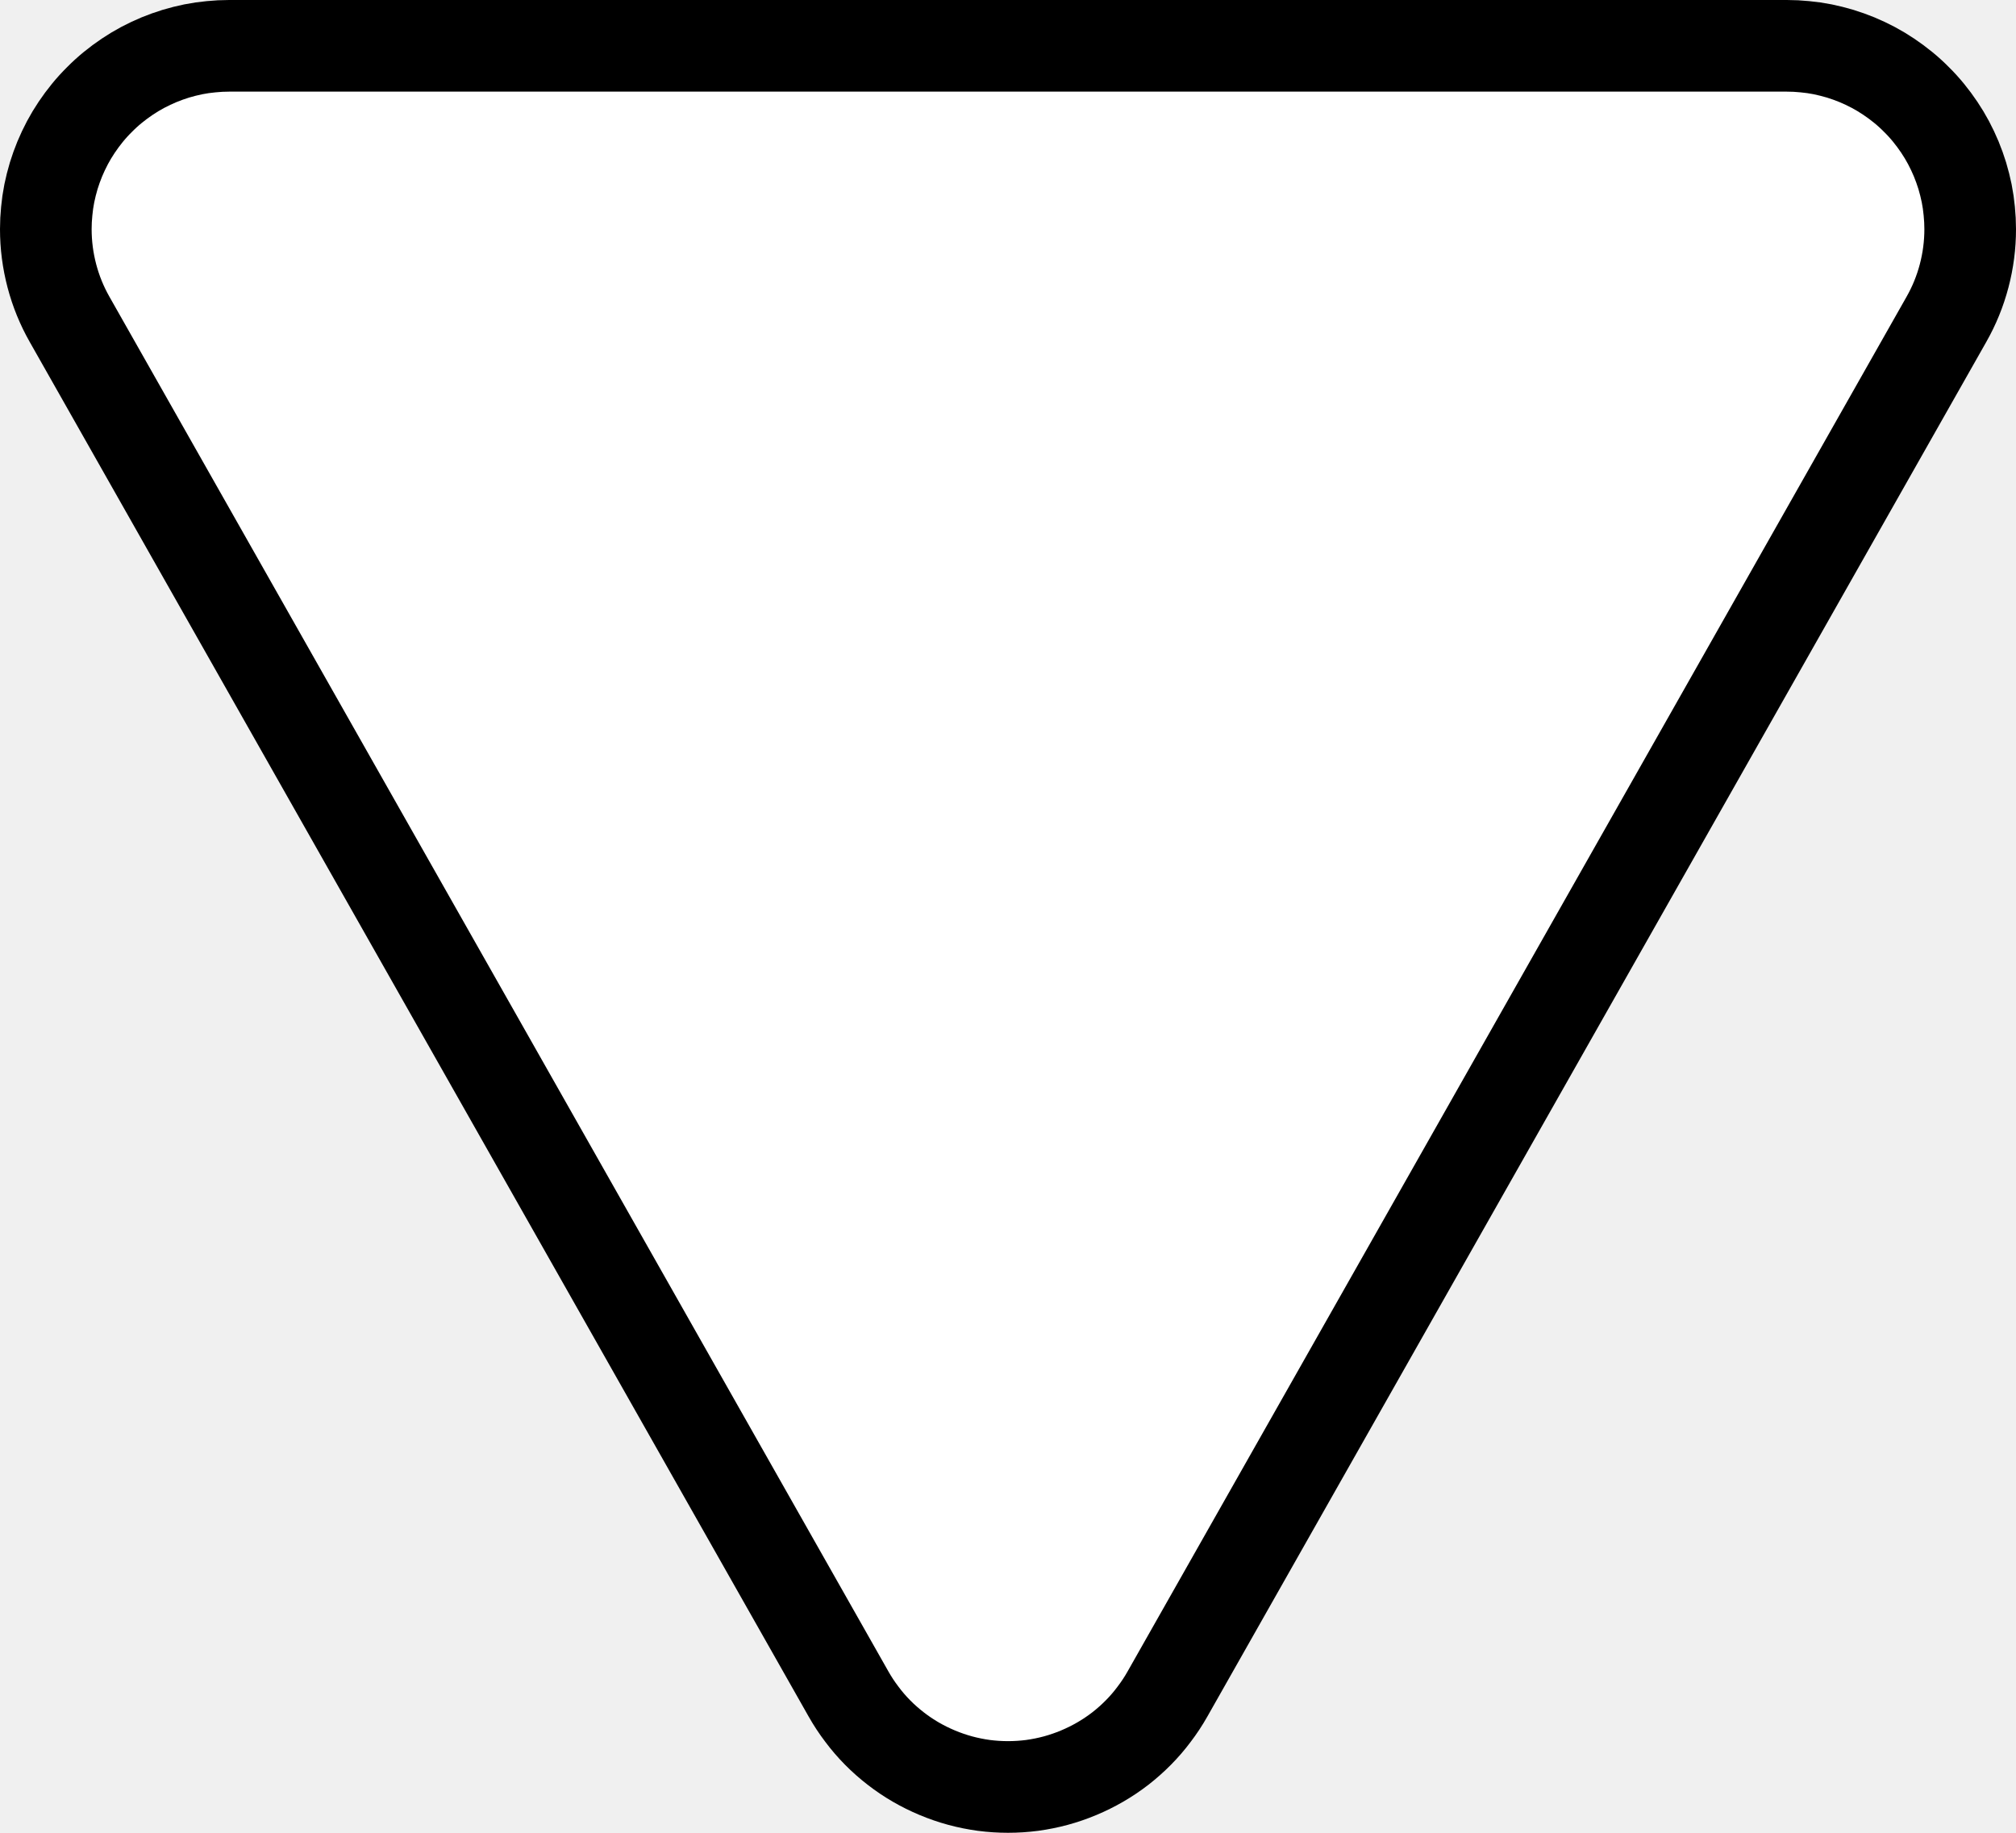
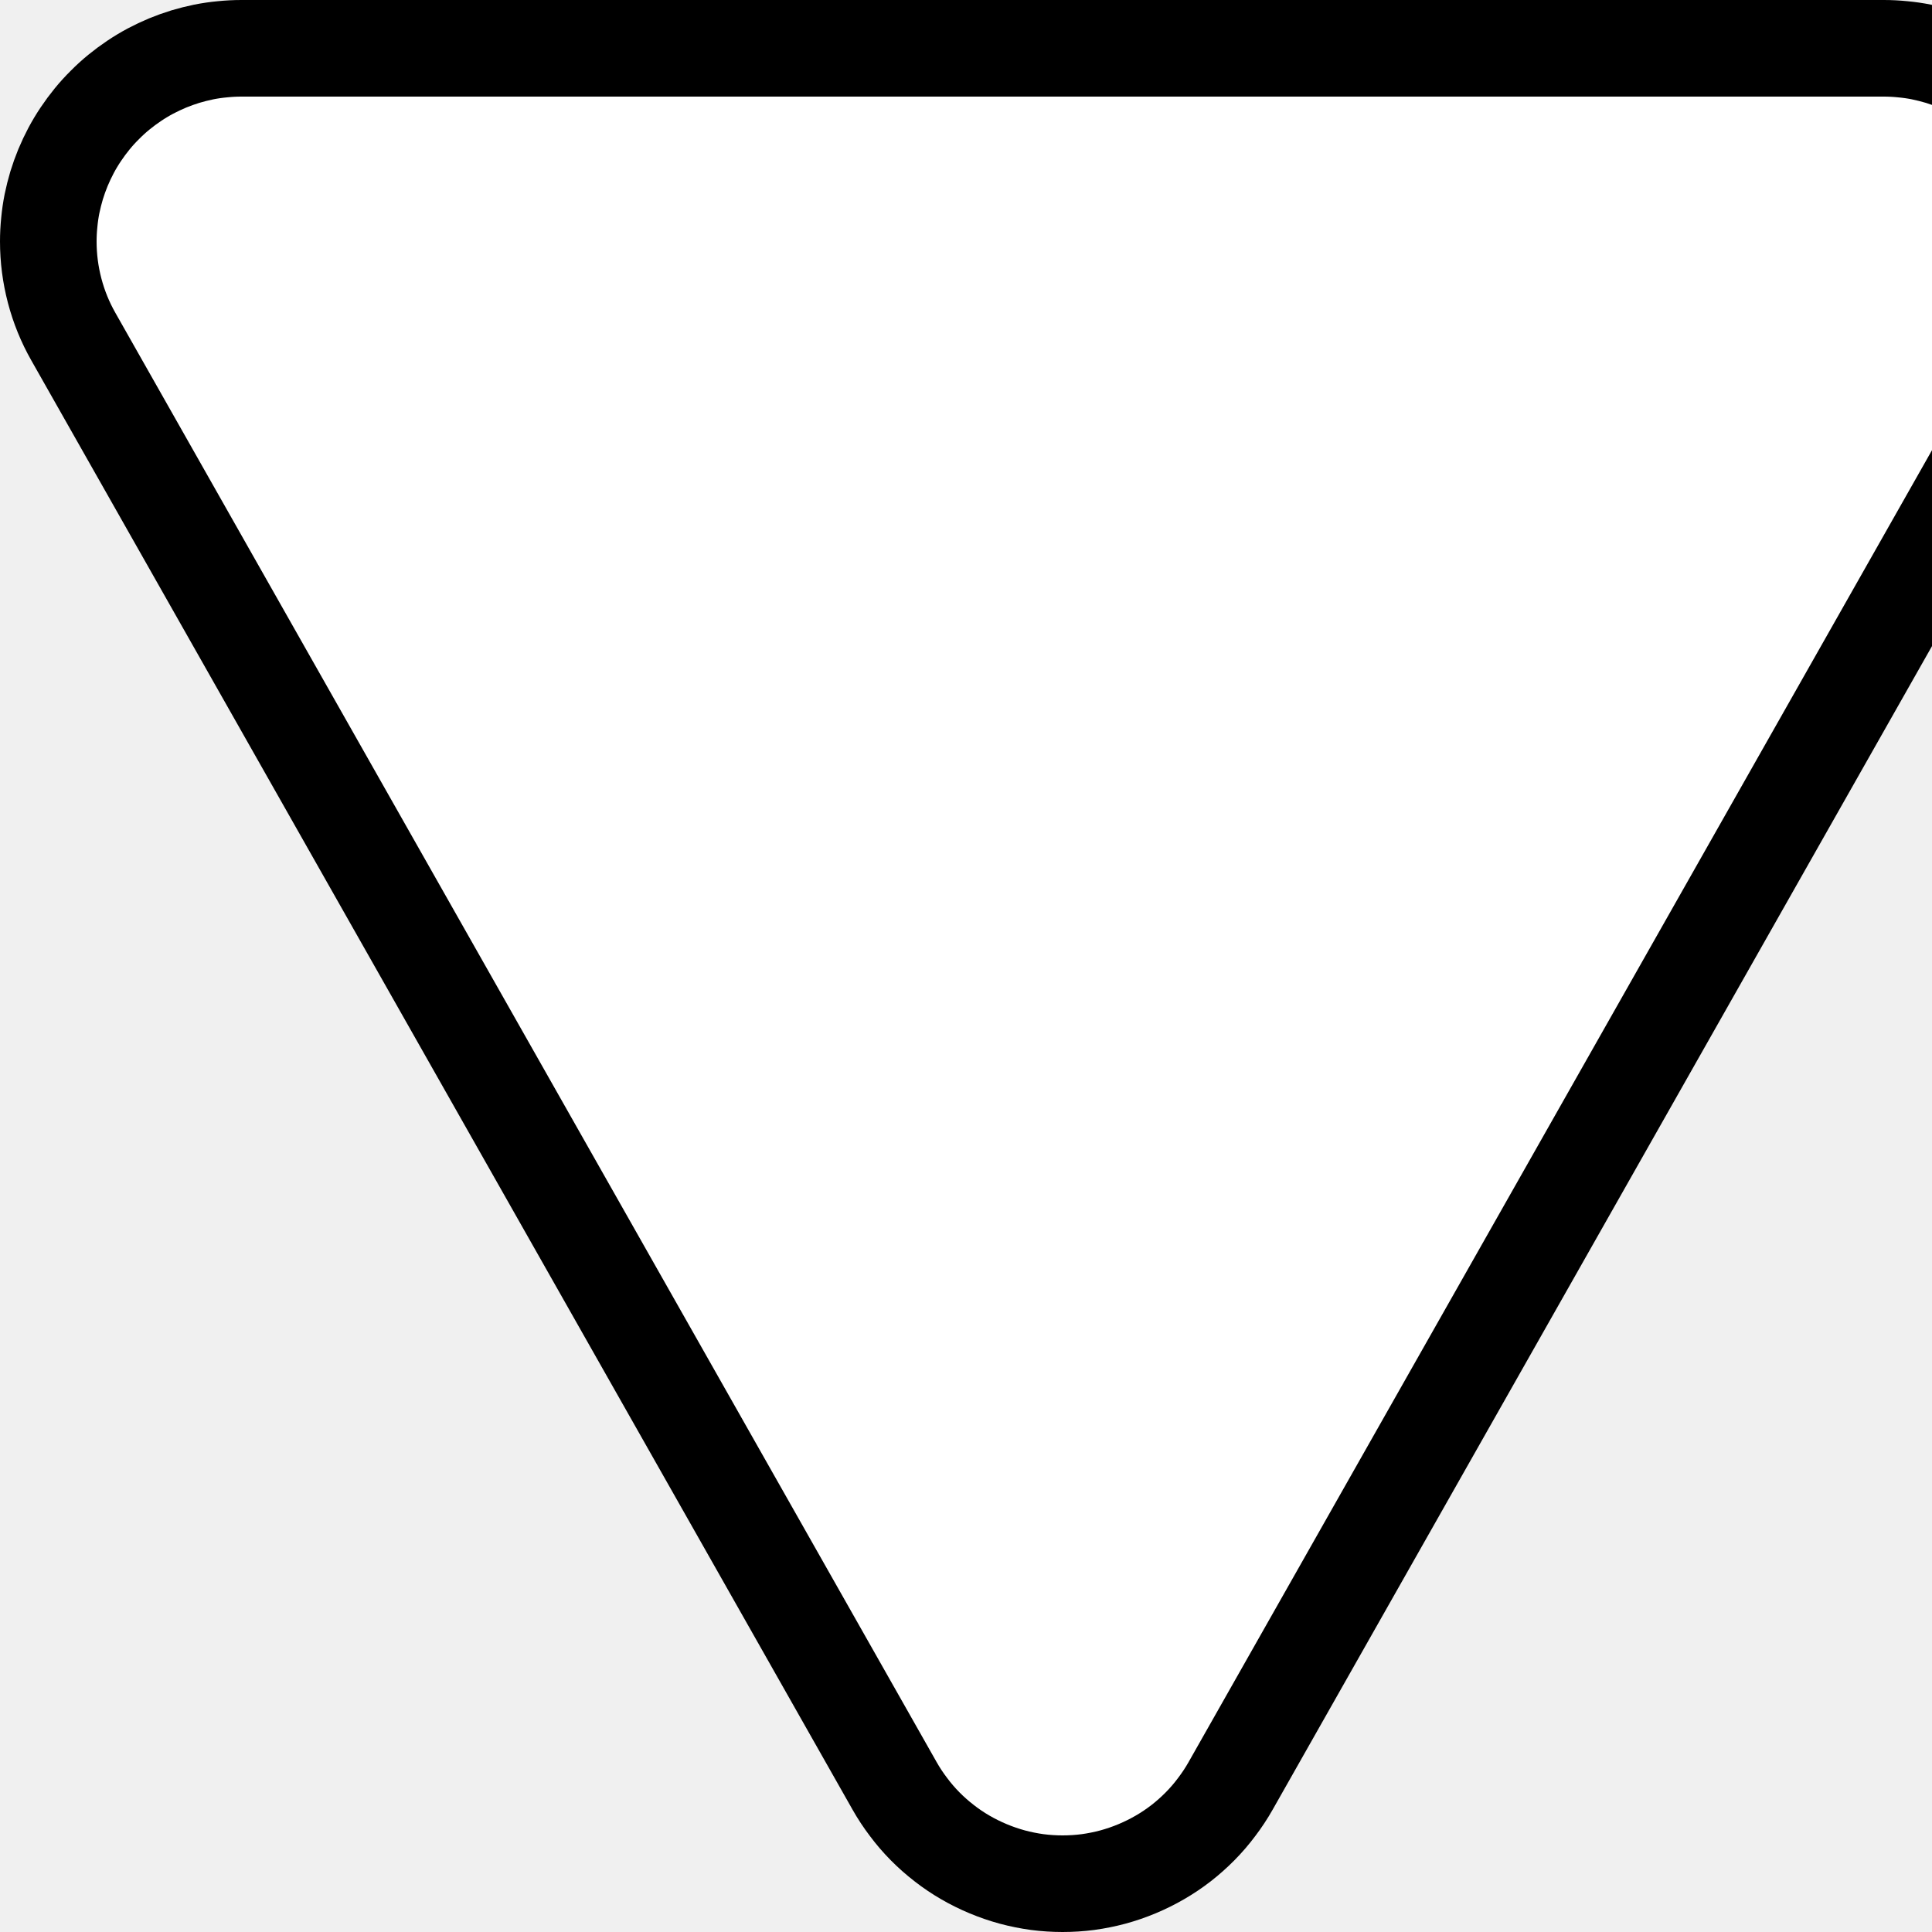
- <svg xmlns="http://www.w3.org/2000/svg" width="22" height="20">
-   <path fill="white" d="M11 19.5L11 19.5Q10.868 19.5 10.737 19.483Q10.606 19.465 10.479 19.431Q10.351 19.396 10.229 19.345Q10.107 19.294 9.993 19.228Q9.879 19.162 9.775 19.081Q9.67 19 9.577 18.906Q9.484 18.812 9.405 18.706Q9.325 18.601 9.26 18.486L0.76 3.486Q0.632 3.261 0.566 3.01Q0.5 2.759 0.5 2.5L0.5 2.5Q0.5 2.402 0.51 2.304Q0.519 2.206 0.538 2.11Q0.558 2.013 0.586 1.919Q0.615 1.825 0.652 1.735Q0.69 1.644 0.736 1.557Q0.782 1.471 0.837 1.389Q0.892 1.307 0.954 1.231Q1.016 1.155 1.086 1.086Q1.155 1.016 1.231 0.954Q1.307 0.892 1.389 0.837Q1.471 0.782 1.557 0.736Q1.644 0.69 1.735 0.652Q1.825 0.615 1.919 0.586Q2.013 0.558 2.11 0.538Q2.206 0.519 2.304 0.51Q2.402 0.5 2.5 0.5L19.5 0.5Q19.598 0.5 19.696 0.51Q19.794 0.519 19.89 0.538Q19.986 0.558 20.081 0.586Q20.175 0.615 20.265 0.652Q20.356 0.69 20.443 0.736Q20.529 0.782 20.611 0.837Q20.693 0.892 20.769 0.954Q20.845 1.016 20.914 1.086Q20.984 1.155 21.046 1.231Q21.108 1.307 21.163 1.389Q21.218 1.471 21.264 1.557Q21.31 1.644 21.348 1.735Q21.385 1.825 21.414 1.919Q21.442 2.013 21.462 2.11Q21.481 2.206 21.49 2.304Q21.5 2.402 21.5 2.5L21.5 2.5Q21.5 2.759 21.434 3.01Q21.368 3.261 21.24 3.486L12.74 18.486Q12.675 18.601 12.595 18.706Q12.516 18.812 12.423 18.906Q12.33 19 12.226 19.081Q12.121 19.162 12.007 19.228Q11.893 19.294 11.771 19.345Q11.649 19.396 11.521 19.431Q11.394 19.465 11.263 19.483Q11.132 19.5 11 19.5Z" />
-   <path fill="none" stroke="black" stroke-width="1" stroke-miterlimit="10" d="M11 19.5L11 19.5Q10.868 19.5 10.737 19.483Q10.606 19.465 10.479 19.431Q10.351 19.396 10.229 19.345Q10.107 19.294 9.993 19.228Q9.879 19.162 9.775 19.081Q9.67 19 9.577 18.906Q9.484 18.812 9.405 18.706Q9.325 18.601 9.26 18.486L0.76 3.486Q0.632 3.261 0.566 3.01Q0.5 2.759 0.5 2.5L0.5 2.5Q0.5 2.402 0.51 2.304Q0.519 2.206 0.538 2.11Q0.558 2.013 0.586 1.919Q0.615 1.825 0.652 1.735Q0.69 1.644 0.736 1.557Q0.782 1.471 0.837 1.389Q0.892 1.307 0.954 1.231Q1.016 1.155 1.086 1.086Q1.155 1.016 1.231 0.954Q1.307 0.892 1.389 0.837Q1.471 0.782 1.557 0.736Q1.644 0.69 1.735 0.652Q1.825 0.615 1.919 0.586Q2.013 0.558 2.11 0.538Q2.206 0.519 2.304 0.51Q2.402 0.5 2.5 0.5L19.5 0.5Q19.598 0.5 19.696 0.51Q19.794 0.519 19.89 0.538Q19.986 0.558 20.081 0.586Q20.175 0.615 20.265 0.652Q20.356 0.69 20.443 0.736Q20.529 0.782 20.611 0.837Q20.693 0.892 20.769 0.954Q20.845 1.016 20.914 1.086Q20.984 1.155 21.046 1.231Q21.108 1.307 21.163 1.389Q21.218 1.471 21.264 1.557Q21.31 1.644 21.348 1.735Q21.385 1.825 21.414 1.919Q21.442 2.013 21.462 2.11Q21.481 2.206 21.49 2.304Q21.5 2.402 21.5 2.5L21.5 2.5Q21.5 2.759 21.434 3.01Q21.368 3.261 21.24 3.486L12.74 18.486Q12.675 18.601 12.595 18.706Q12.516 18.812 12.423 18.906Q12.33 19 12.226 19.081Q12.121 19.162 12.007 19.228Q11.893 19.294 11.771 19.345Q11.649 19.396 11.521 19.431Q11.394 19.465 11.263 19.483Q11.132 19.5 11 19.5Z" />
+ <svg xmlns="http://www.w3.org/2000/svg" width="20" height="20" viewBox="0 0 20.0 20.0">
+   <g transform="scale(1.0)">
+     <path fill="white" d="M11 19.5L11 19.5Q10.868 19.5 10.737 19.483Q10.606 19.465 10.479 19.431Q10.351 19.396 10.229 19.345Q10.107 19.294 9.993 19.228Q9.879 19.162 9.775 19.081Q9.67 19 9.577 18.906Q9.484 18.812 9.405 18.706Q9.325 18.601 9.26 18.486L0.76 3.486Q0.632 3.261 0.566 3.01Q0.5 2.759 0.5 2.5L0.5 2.5Q0.5 2.402 0.51 2.304Q0.519 2.206 0.538 2.11Q0.558 2.013 0.586 1.919Q0.615 1.825 0.652 1.735Q0.69 1.644 0.736 1.557Q0.782 1.471 0.837 1.389Q0.892 1.307 0.954 1.231Q1.016 1.155 1.086 1.086Q1.155 1.016 1.231 0.954Q1.307 0.892 1.389 0.837Q1.471 0.782 1.557 0.736Q1.644 0.69 1.735 0.652Q1.825 0.615 1.919 0.586Q2.013 0.558 2.11 0.538Q2.206 0.519 2.304 0.51Q2.402 0.5 2.5 0.5L19.5 0.5Q19.598 0.5 19.696 0.51Q19.794 0.519 19.89 0.538Q19.986 0.558 20.081 0.586Q20.175 0.615 20.265 0.652Q20.356 0.69 20.443 0.736Q20.529 0.782 20.611 0.837Q20.693 0.892 20.769 0.954Q20.845 1.016 20.914 1.086Q20.984 1.155 21.046 1.231Q21.108 1.307 21.163 1.389Q21.218 1.471 21.264 1.557Q21.31 1.644 21.348 1.735Q21.385 1.825 21.414 1.919Q21.442 2.013 21.462 2.11Q21.481 2.206 21.49 2.304Q21.5 2.402 21.5 2.5L21.5 2.5Q21.5 2.759 21.434 3.01Q21.368 3.261 21.24 3.486L12.74 18.486Q12.675 18.601 12.595 18.706Q12.516 18.812 12.423 18.906Q12.33 19 12.226 19.081Q12.121 19.162 12.007 19.228Q11.893 19.294 11.771 19.345Q11.649 19.396 11.521 19.431Q11.394 19.465 11.263 19.483Q11.132 19.5 11 19.5Z" />
+     <path fill="none" stroke="black" stroke-width="1" stroke-miterlimit="10" d="M11 19.5L11 19.5Q10.868 19.5 10.737 19.483Q10.606 19.465 10.479 19.431Q10.351 19.396 10.229 19.345Q10.107 19.294 9.993 19.228Q9.879 19.162 9.775 19.081Q9.67 19 9.577 18.906Q9.484 18.812 9.405 18.706Q9.325 18.601 9.26 18.486L0.76 3.486Q0.632 3.261 0.566 3.01Q0.5 2.759 0.5 2.5L0.5 2.5Q0.5 2.402 0.51 2.304Q0.519 2.206 0.538 2.11Q0.558 2.013 0.586 1.919Q0.615 1.825 0.652 1.735Q0.69 1.644 0.736 1.557Q0.782 1.471 0.837 1.389Q0.892 1.307 0.954 1.231Q1.016 1.155 1.086 1.086Q1.155 1.016 1.231 0.954Q1.307 0.892 1.389 0.837Q1.471 0.782 1.557 0.736Q1.644 0.69 1.735 0.652Q1.825 0.615 1.919 0.586Q2.013 0.558 2.11 0.538Q2.206 0.519 2.304 0.51Q2.402 0.5 2.5 0.5L19.5 0.5Q19.598 0.5 19.696 0.51Q19.794 0.519 19.89 0.538Q19.986 0.558 20.081 0.586Q20.175 0.615 20.265 0.652Q20.356 0.69 20.443 0.736Q20.529 0.782 20.611 0.837Q20.693 0.892 20.769 0.954Q20.845 1.016 20.914 1.086Q20.984 1.155 21.046 1.231Q21.108 1.307 21.163 1.389Q21.218 1.471 21.264 1.557Q21.31 1.644 21.348 1.735Q21.385 1.825 21.414 1.919Q21.442 2.013 21.462 2.11Q21.481 2.206 21.49 2.304Q21.5 2.402 21.5 2.5L21.5 2.5Q21.5 2.759 21.434 3.01Q21.368 3.261 21.24 3.486L12.74 18.486Q12.675 18.601 12.595 18.706Q12.516 18.812 12.423 18.906Q12.33 19 12.226 19.081Q12.121 19.162 12.007 19.228Q11.893 19.294 11.771 19.345Q11.649 19.396 11.521 19.431Q11.394 19.465 11.263 19.483Q11.132 19.5 11 19.5Z" />
+   </g>
</svg>
